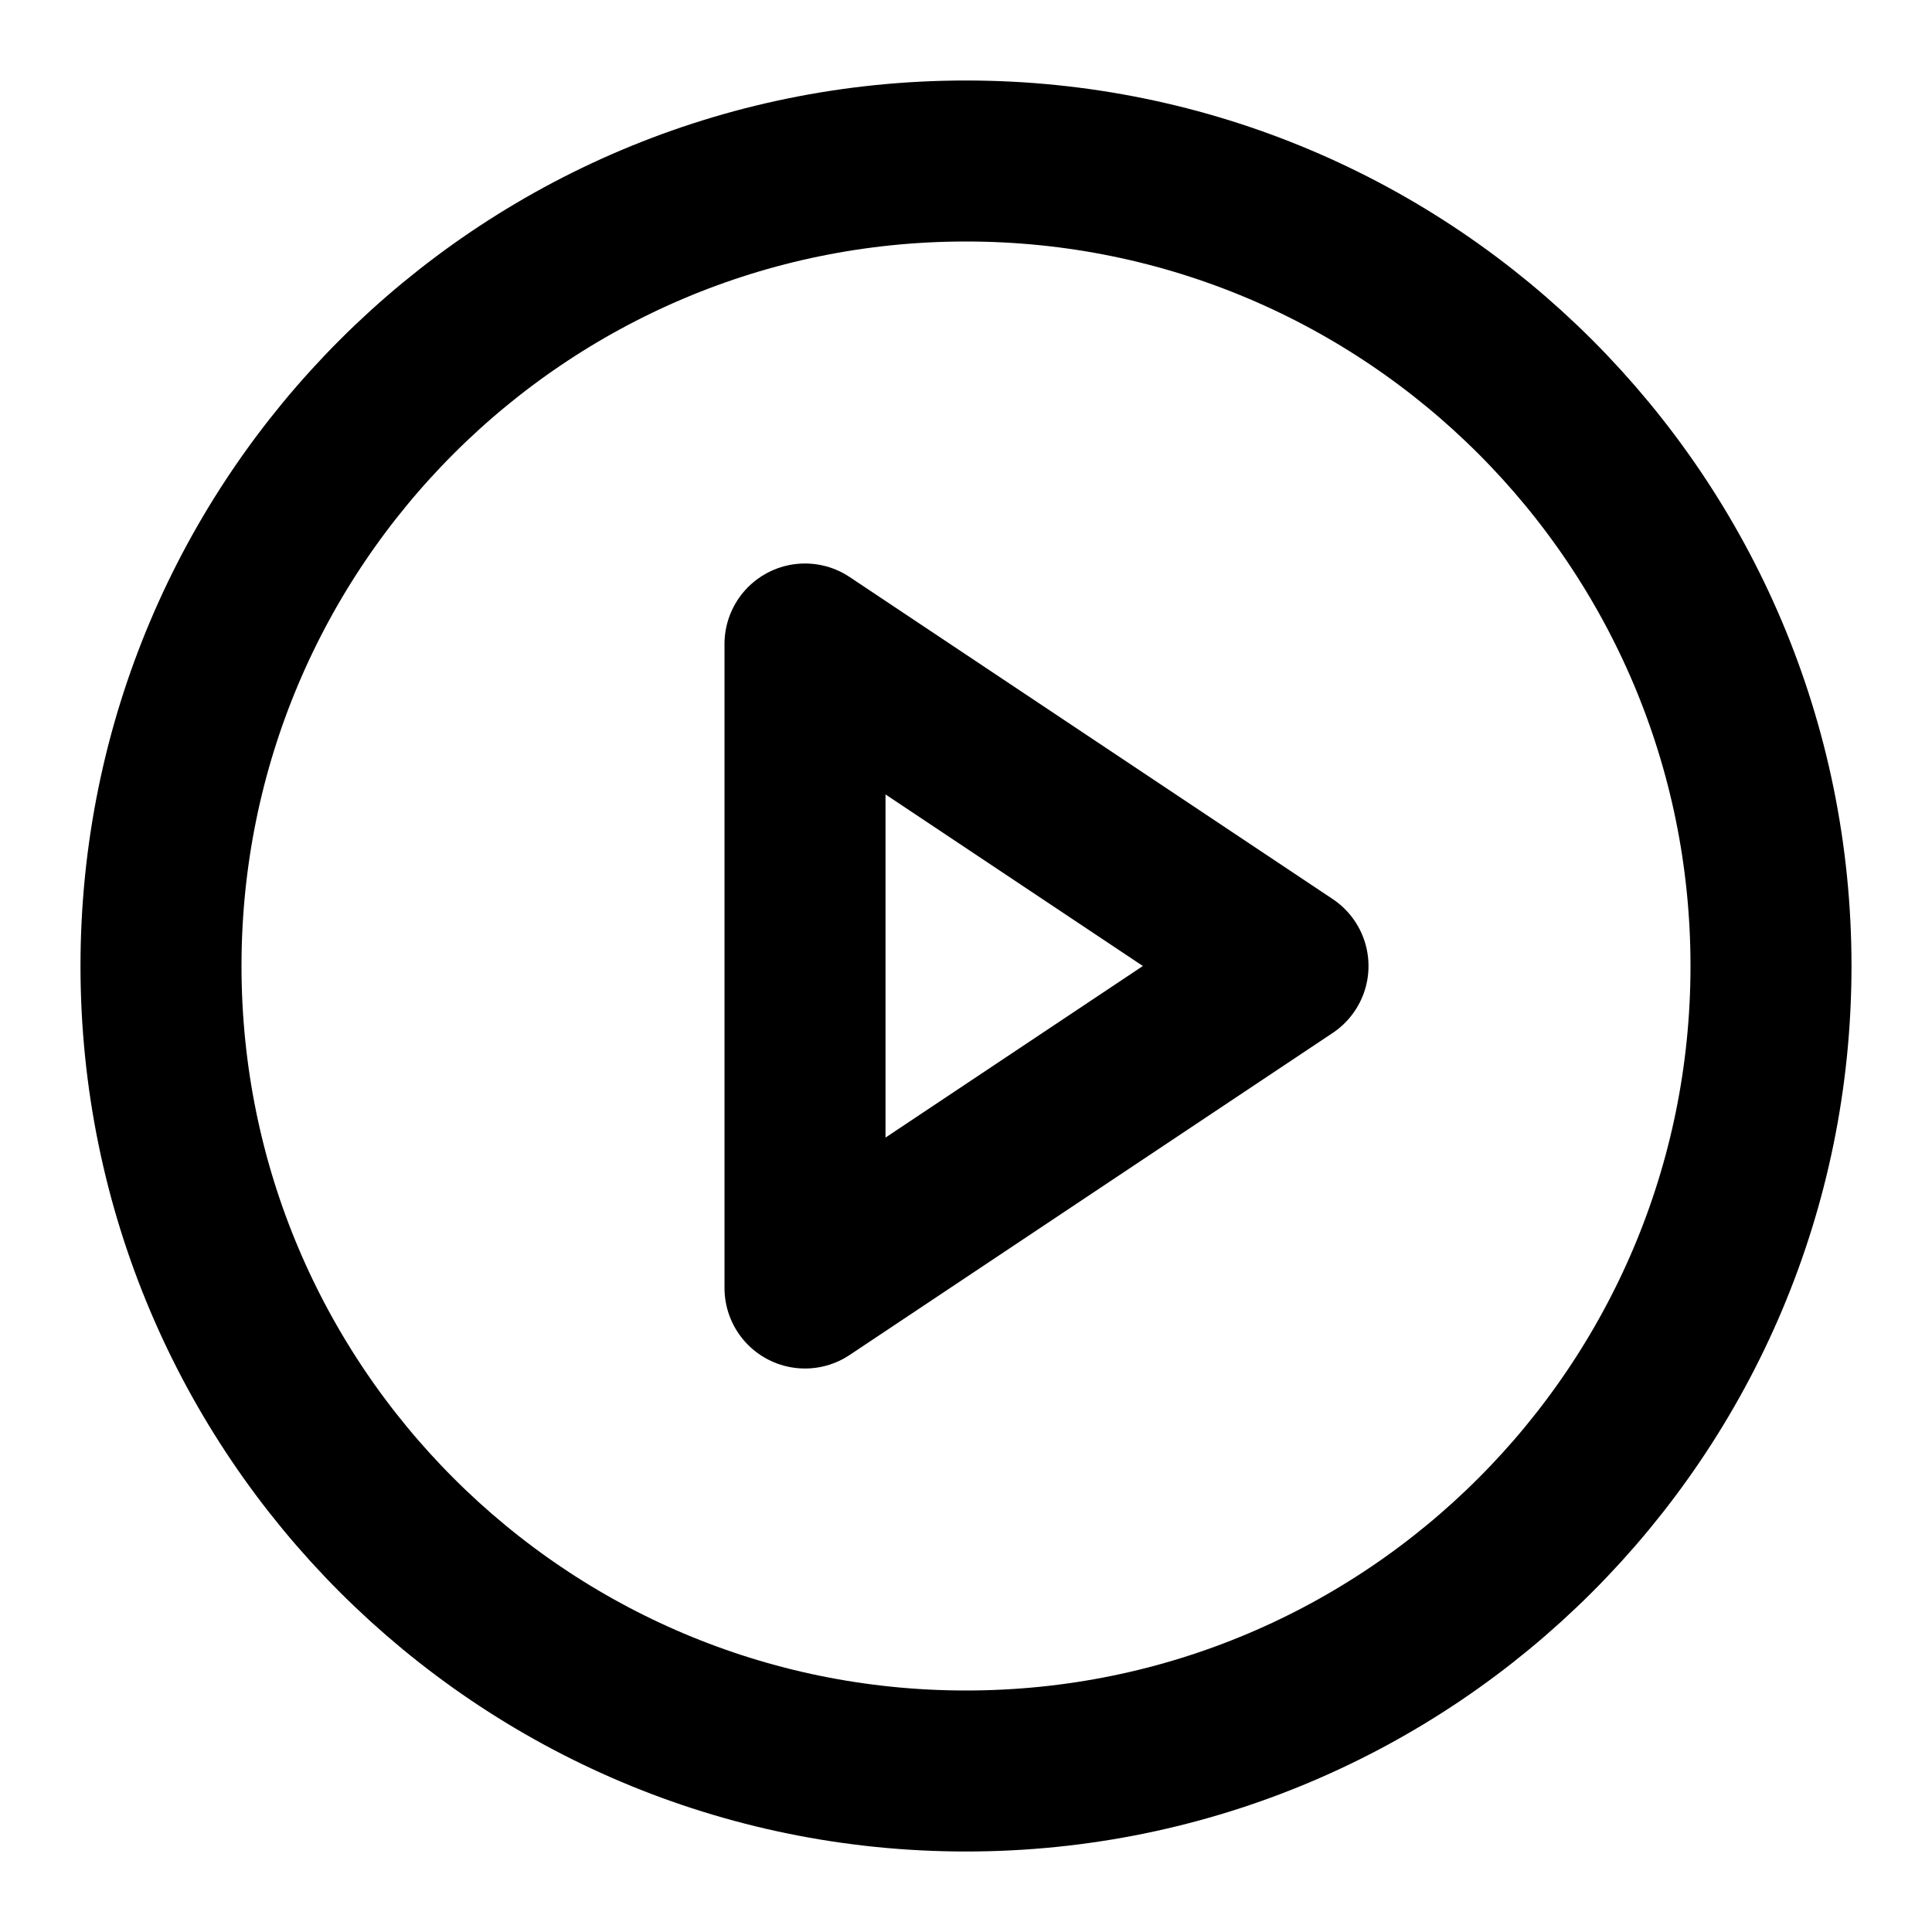
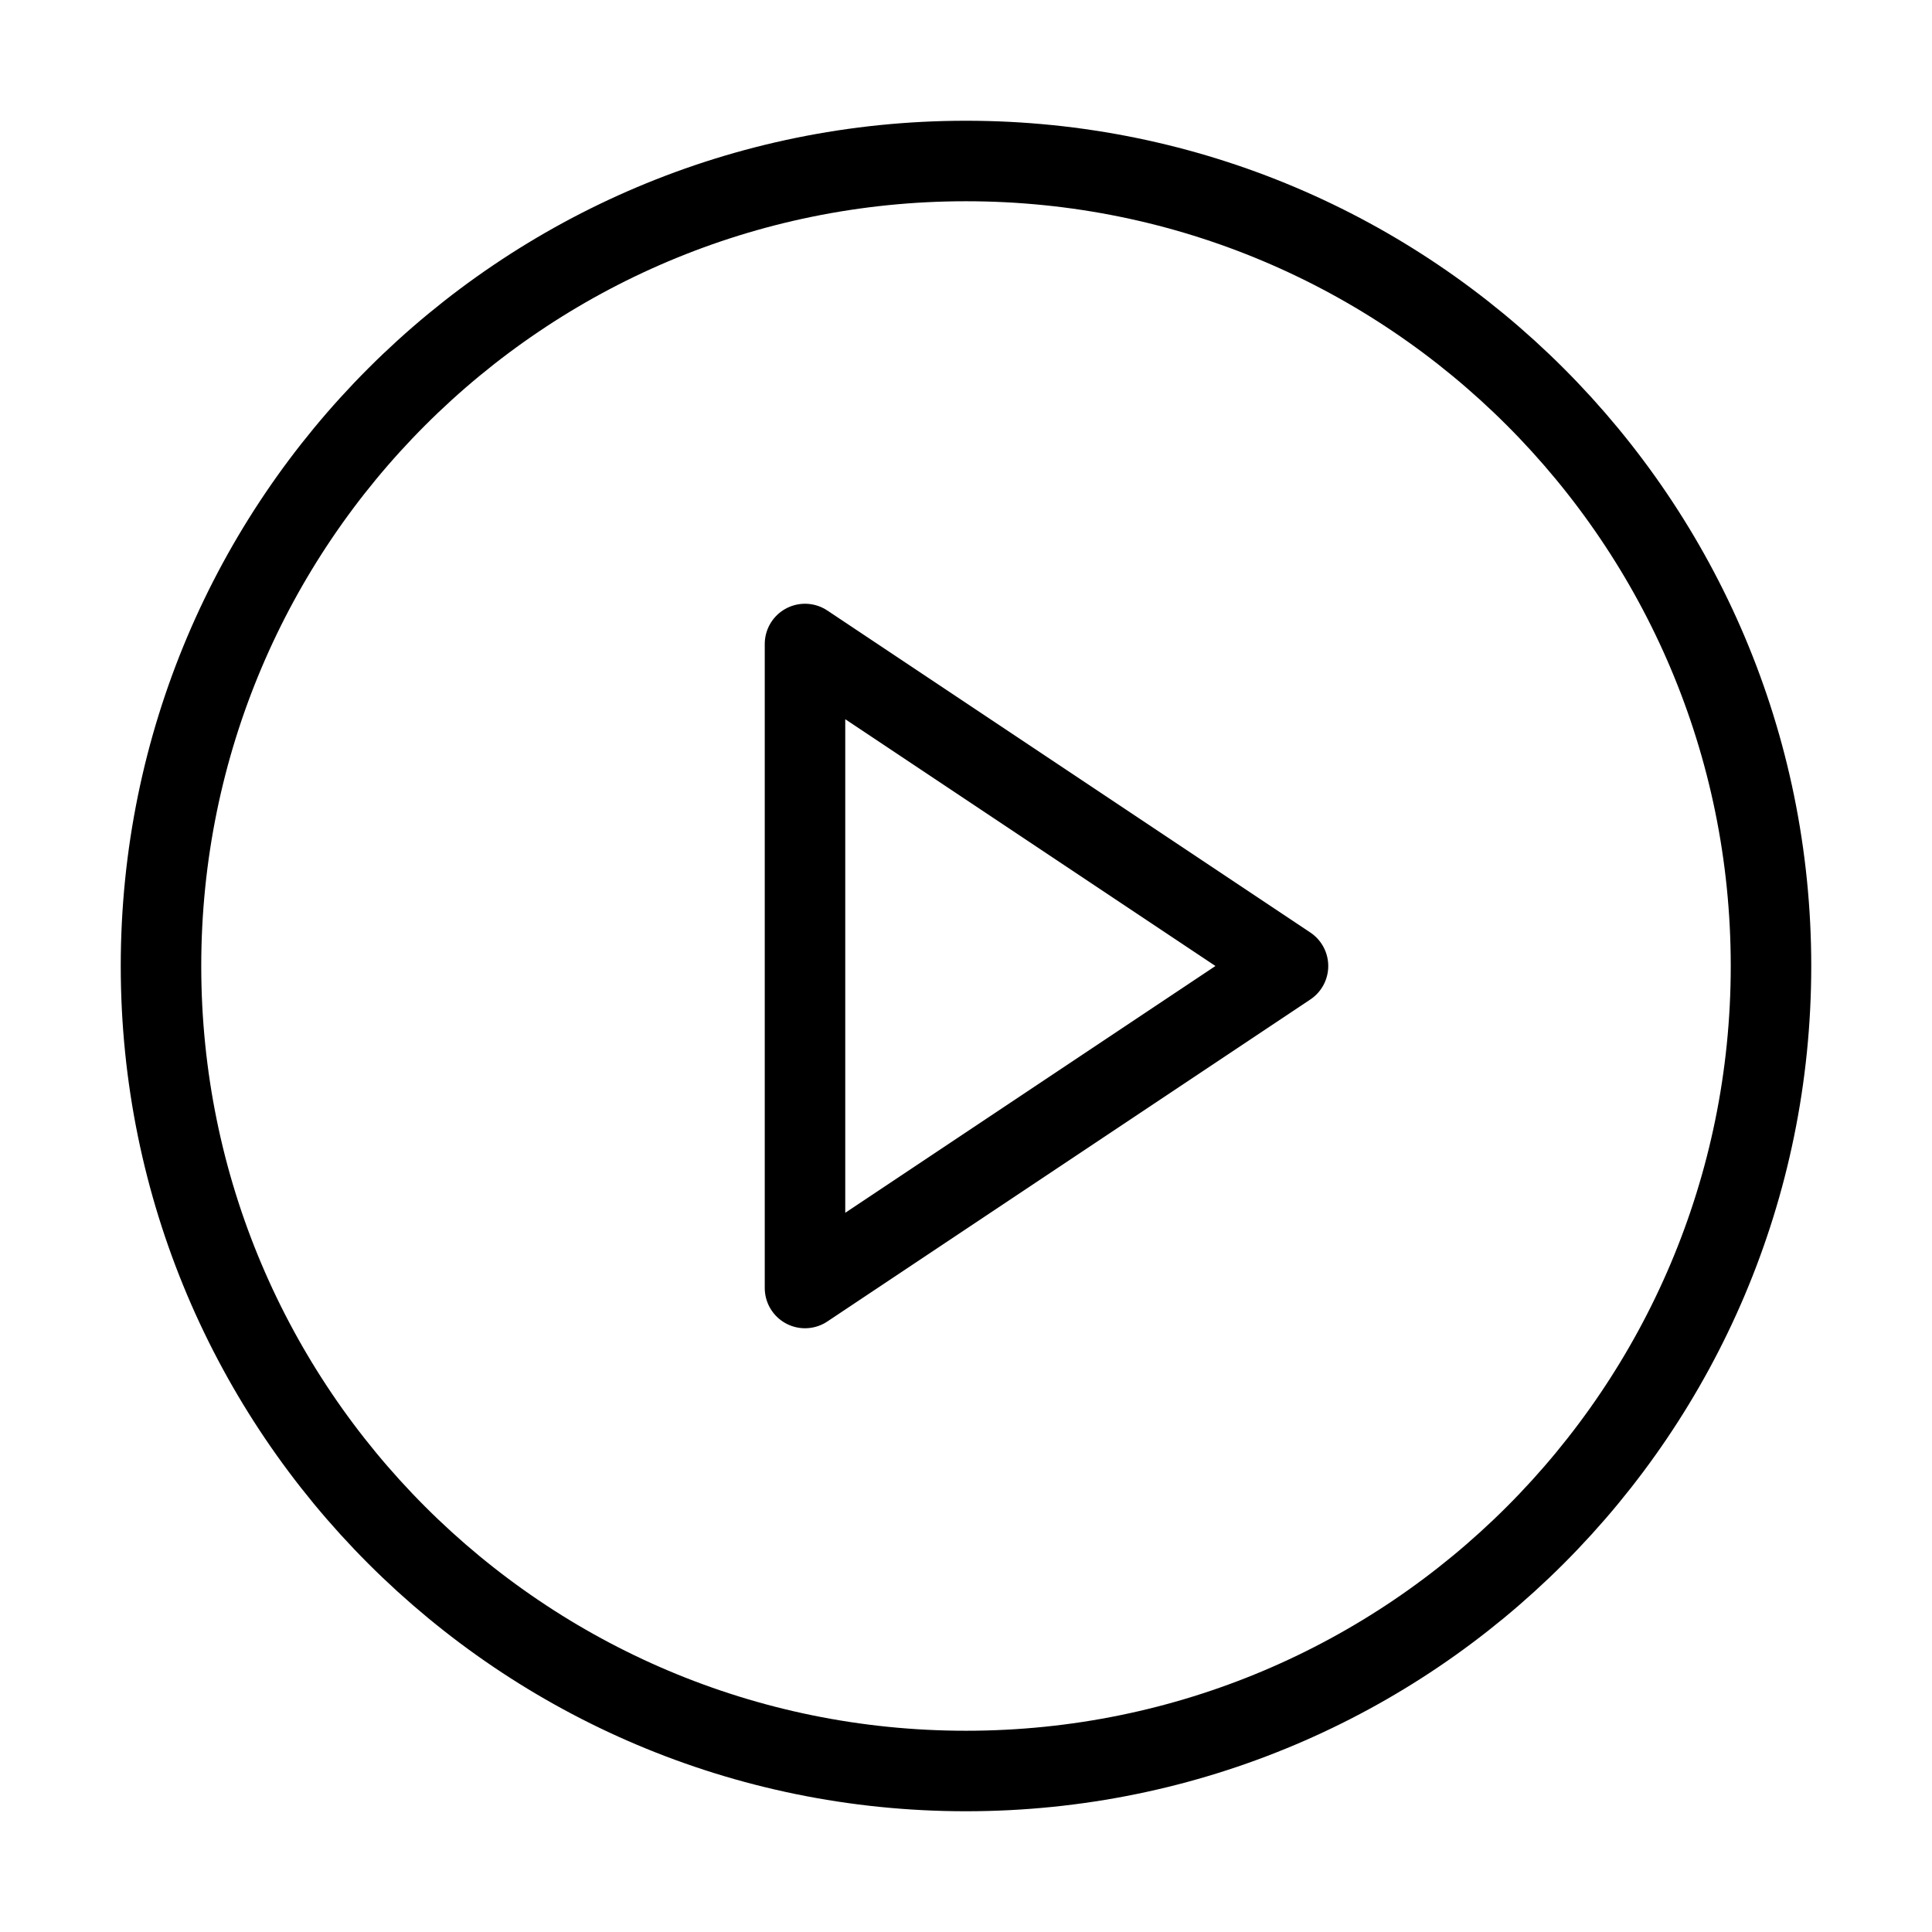
- <svg xmlns="http://www.w3.org/2000/svg" width="24" height="24" viewBox="0 0 24 24" fill="none" stroke="currentColor" stroke-width="2" stroke-linecap="round" stroke-linejoin="round">
+ <svg xmlns="http://www.w3.org/2000/svg" width="24" height="24" viewBox="0 0 24 24" fill="none" stroke="currentColor" stroke-width="1" stroke-linecap="round" stroke-linejoin="round">
  <circle cx="12" cy="12" r="10" />
  <polygon points="10 8 16 12 10 16 10 8" />
</svg>
